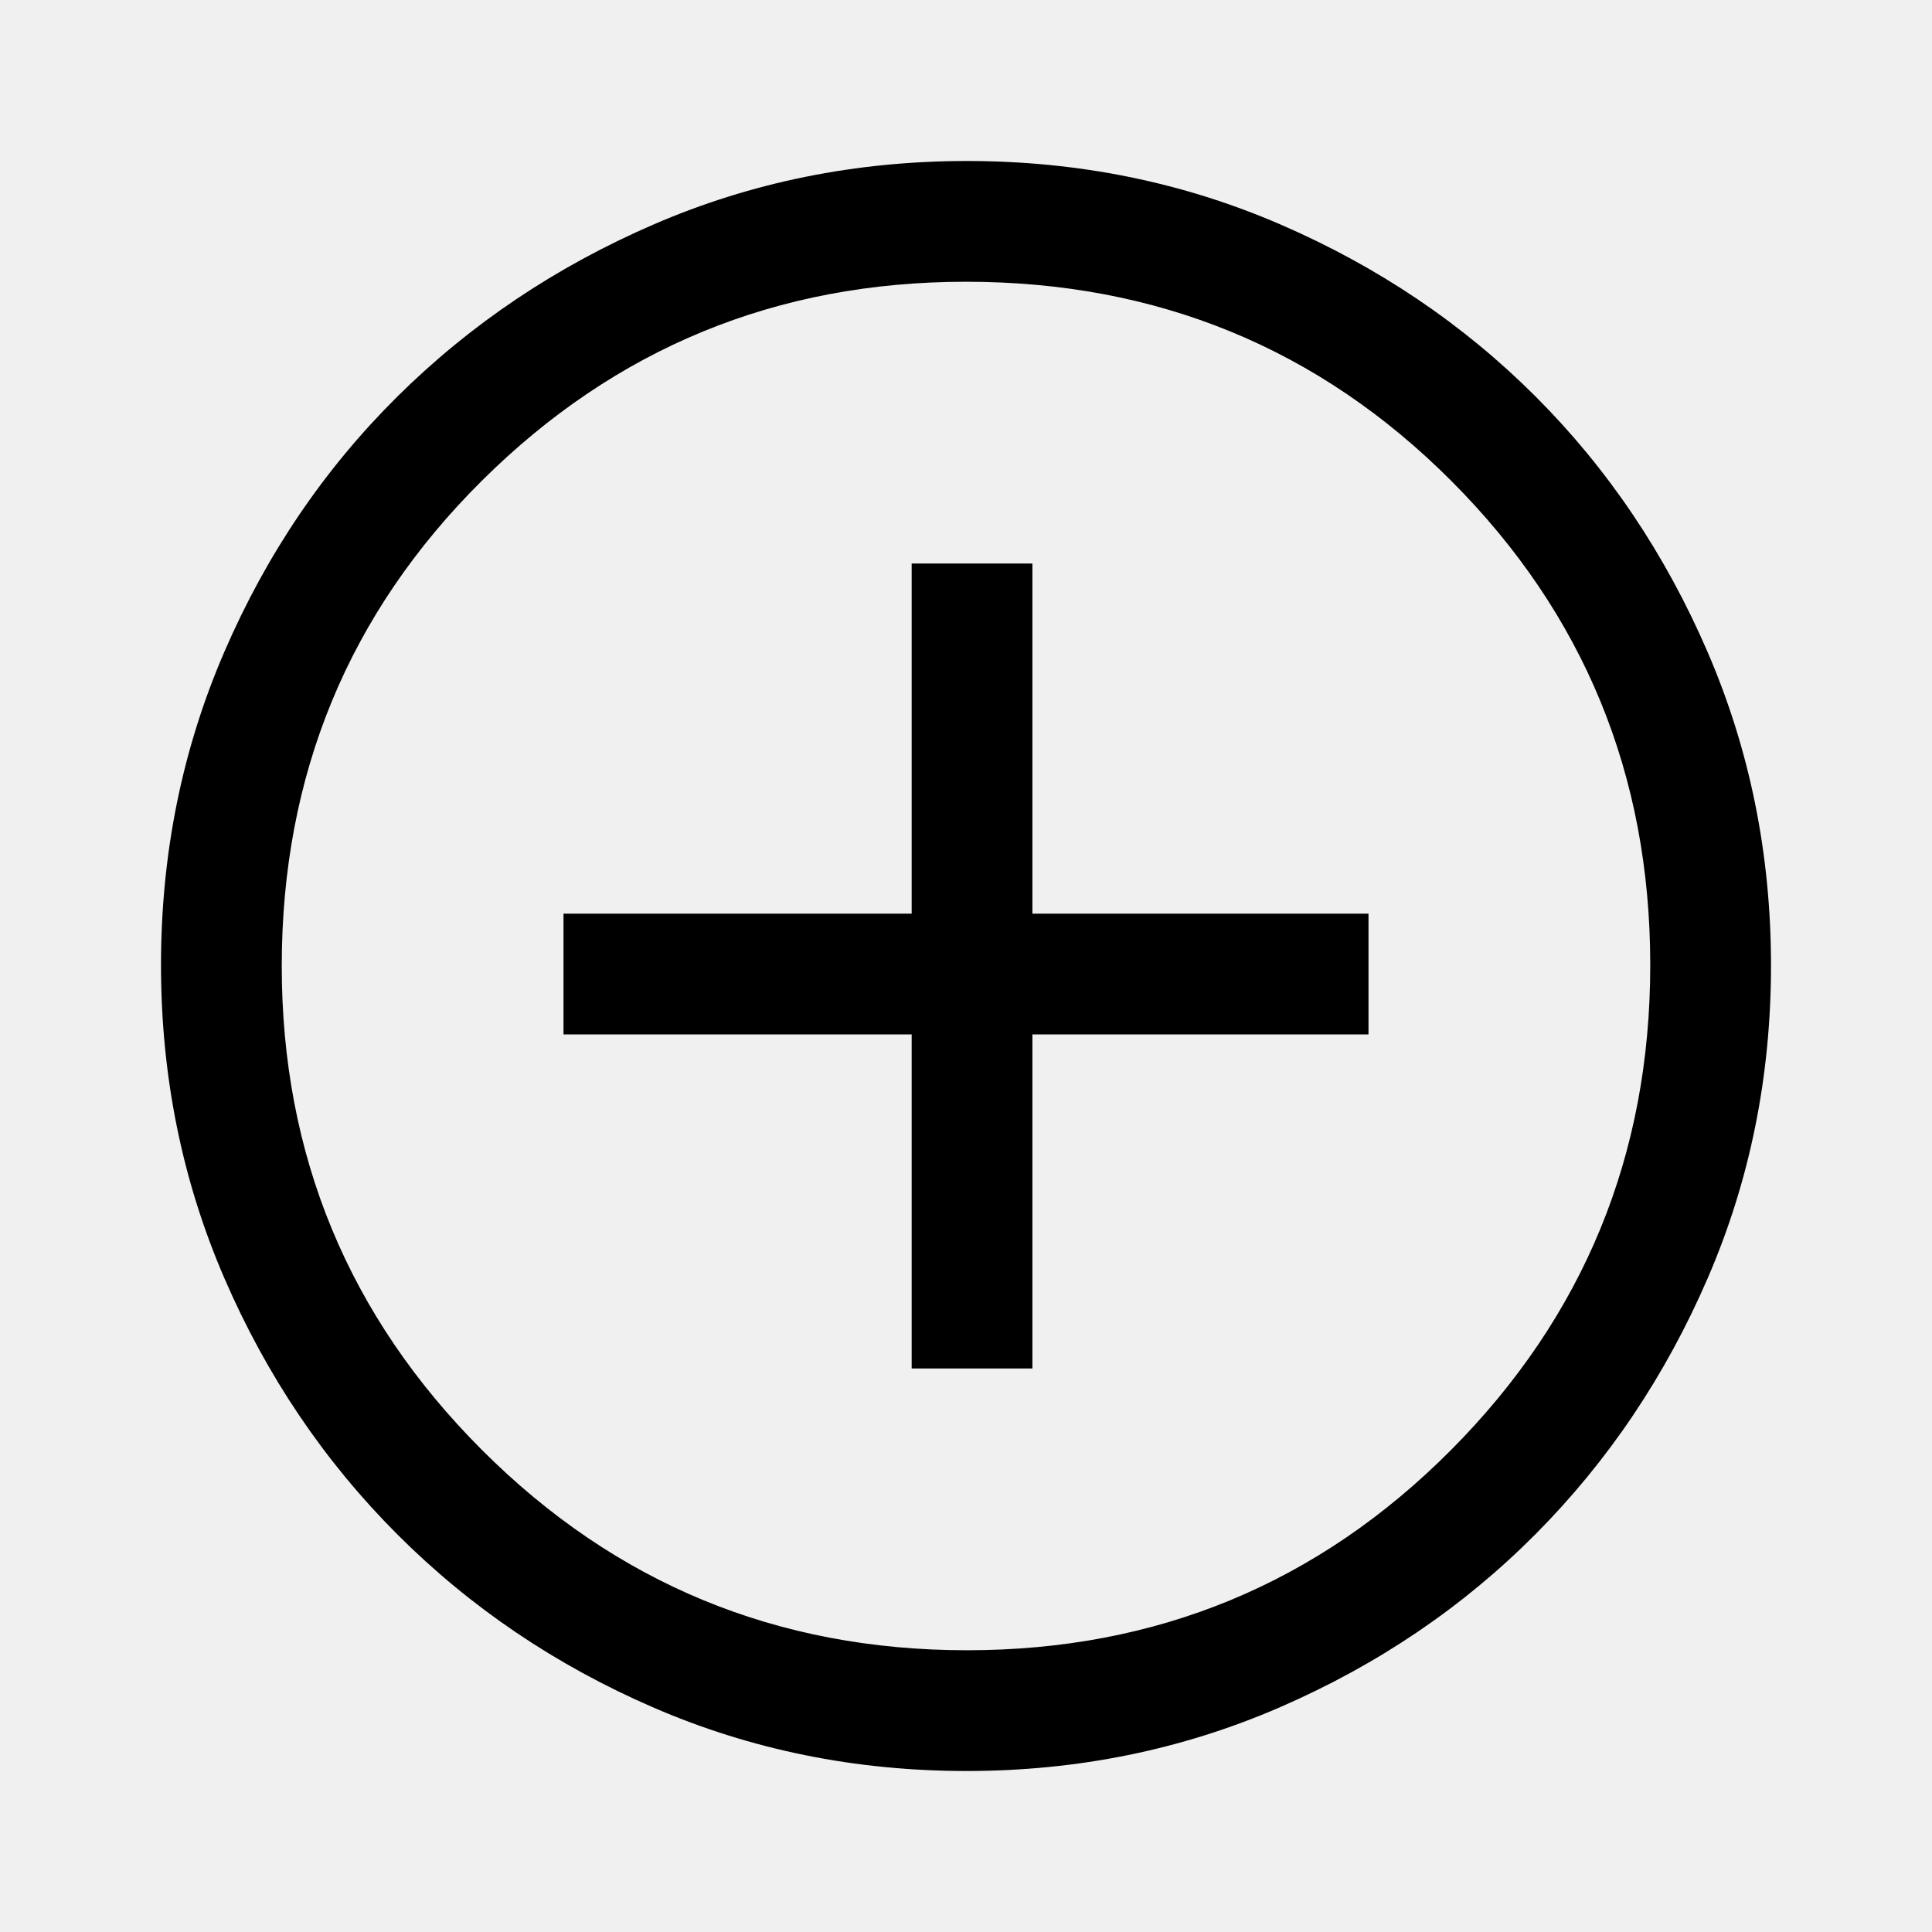
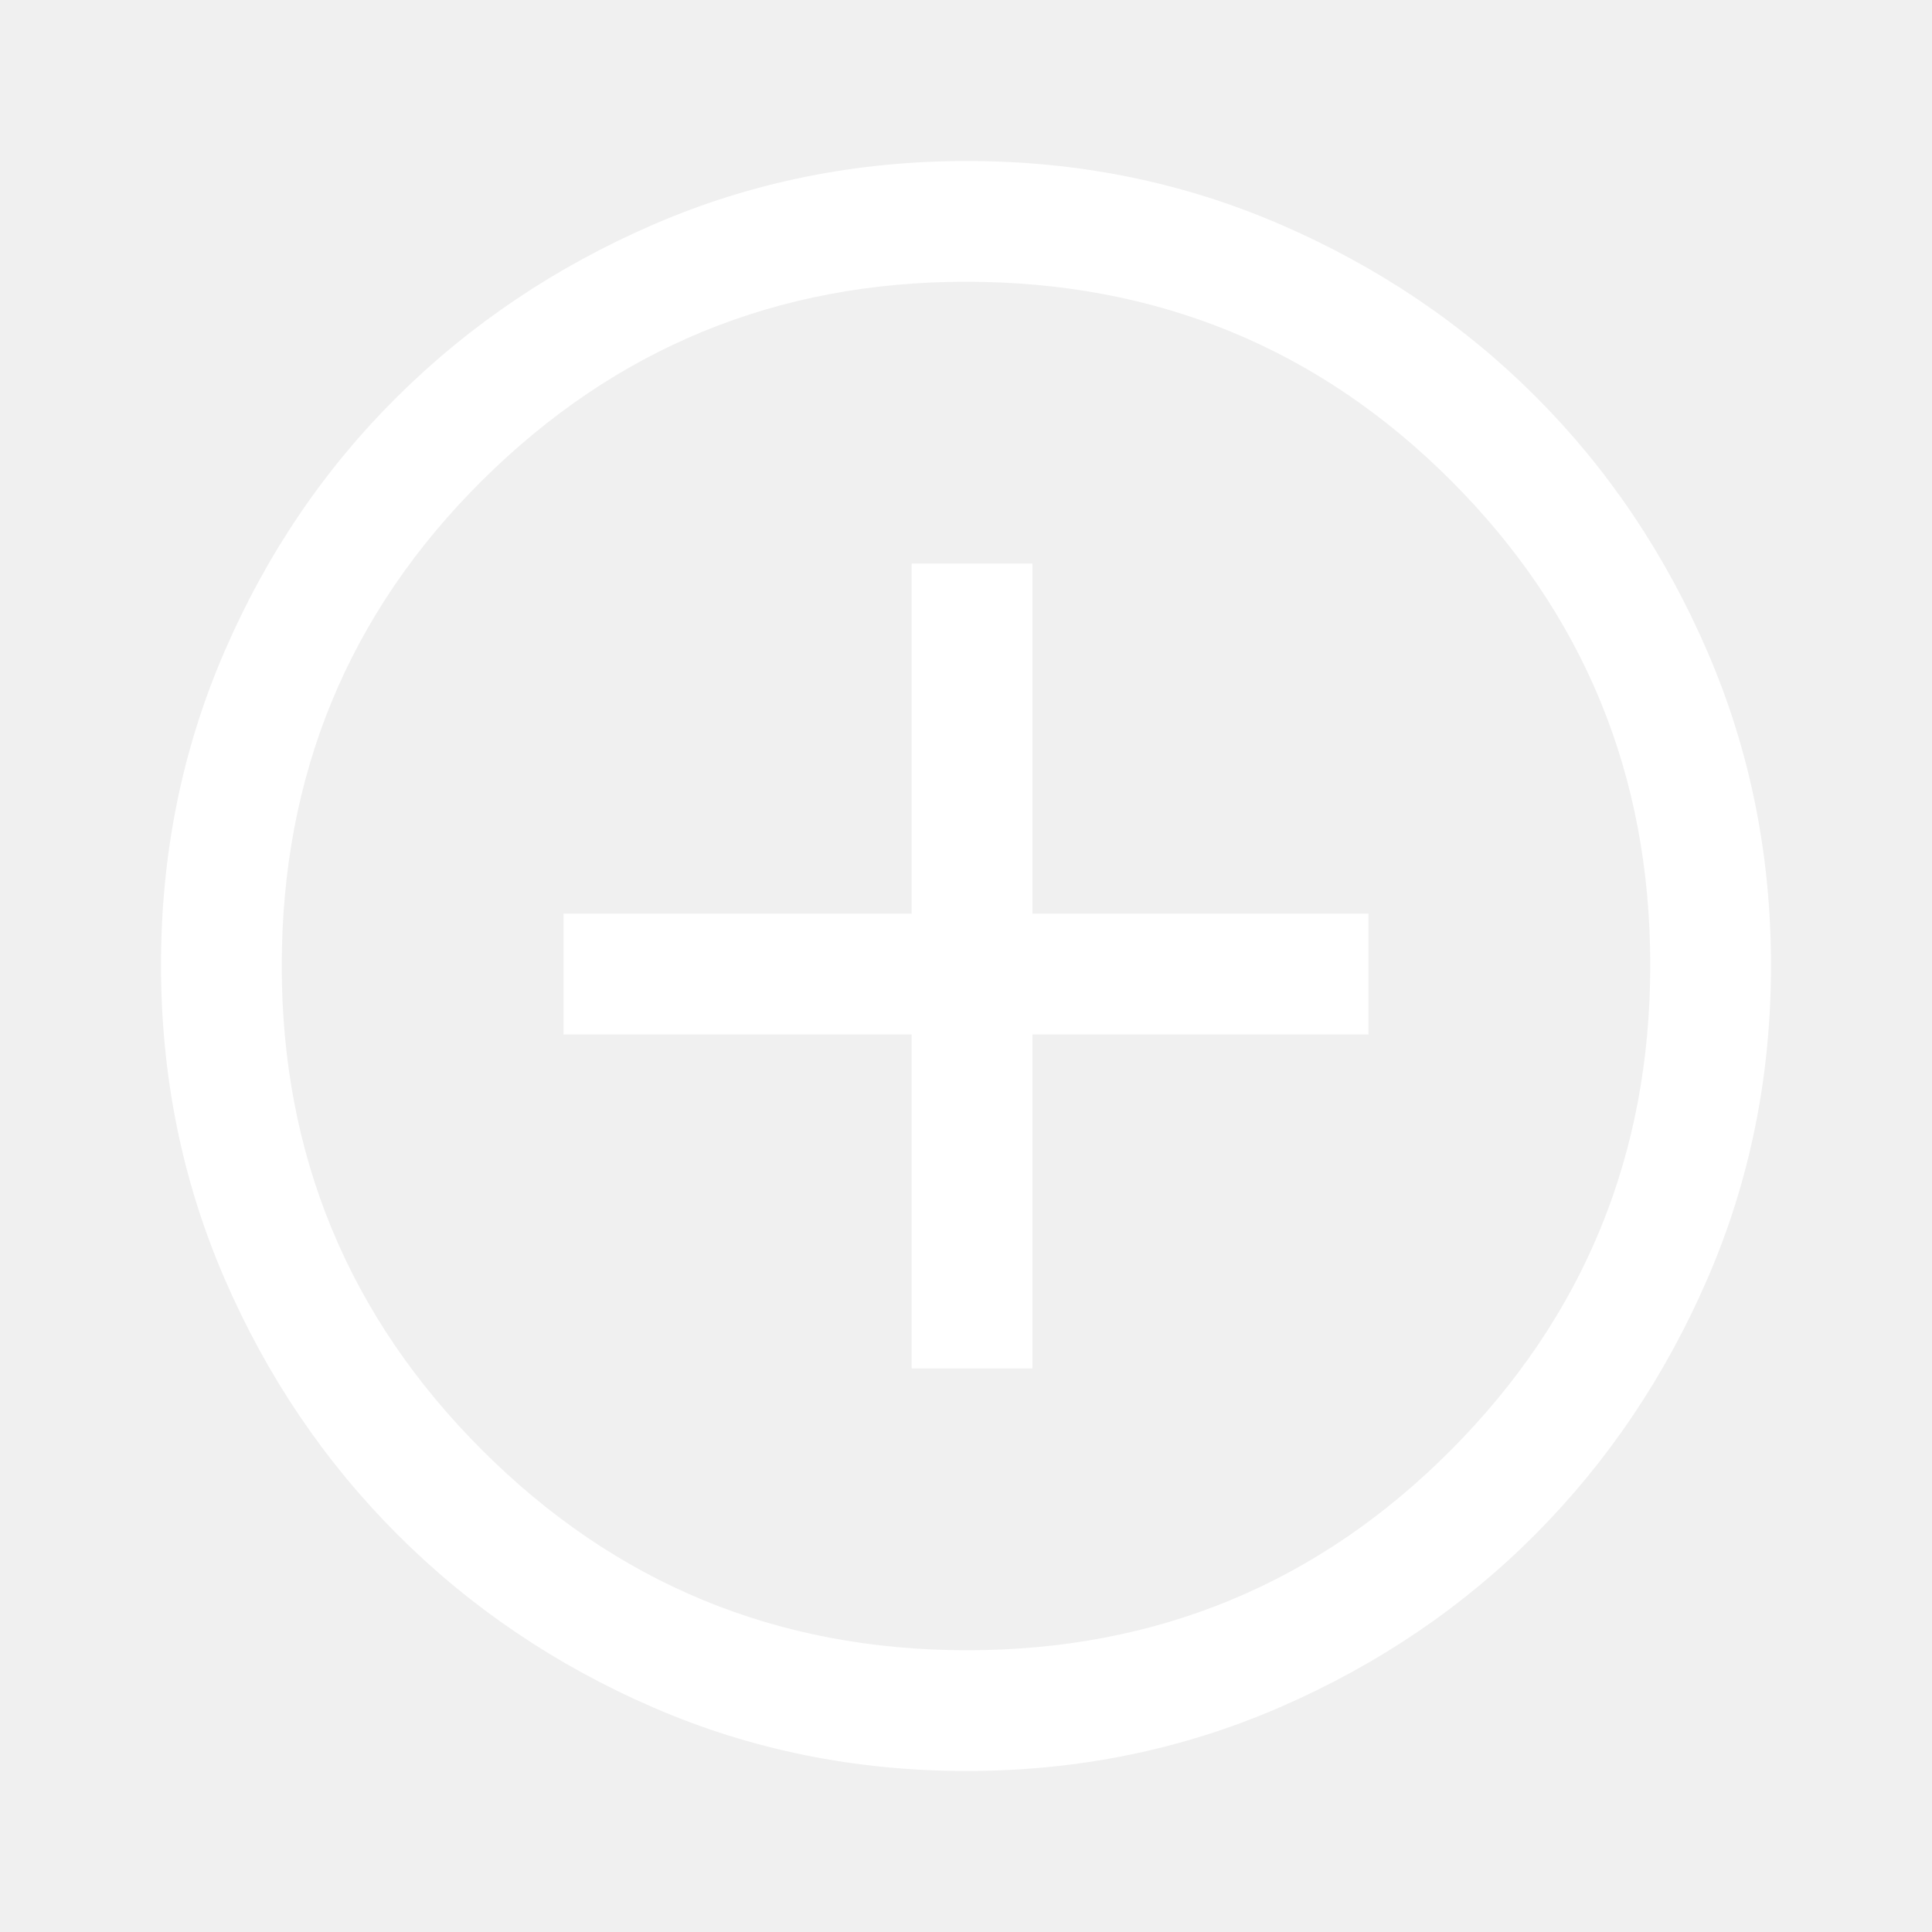
- <svg xmlns="http://www.w3.org/2000/svg" height="48" viewBox="0 -960 960 960" width="48">
+ <svg xmlns="http://www.w3.org/2000/svg" height="48" viewBox="0 -960 960 960" width="48" fill="white">
  <path d="M453-280h60v-166h167v-60H513v-174h-60v174H280v60h173v166Zm27.266 200q-82.734 0-155.5-31.5t-127.266-86q-54.5-54.5-86-127.341Q80-397.681 80-480.5q0-82.819 31.5-155.659Q143-709 197.5-763t127.341-85.5Q397.681-880 480.5-880q82.819 0 155.659 31.5Q709-817 763-763t85.5 127Q880-563 880-480.266q0 82.734-31.5 155.5T763-197.684q-54 54.316-127 86Q563-80 480.266-80Zm.234-60Q622-140 721-239.5t99-241Q820-622 721.188-721 622.375-820 480-820q-141 0-240.5 98.812Q140-622.375 140-480q0 141 99.5 240.5t241 99.5Zm-.5-340Z" />
</svg>
